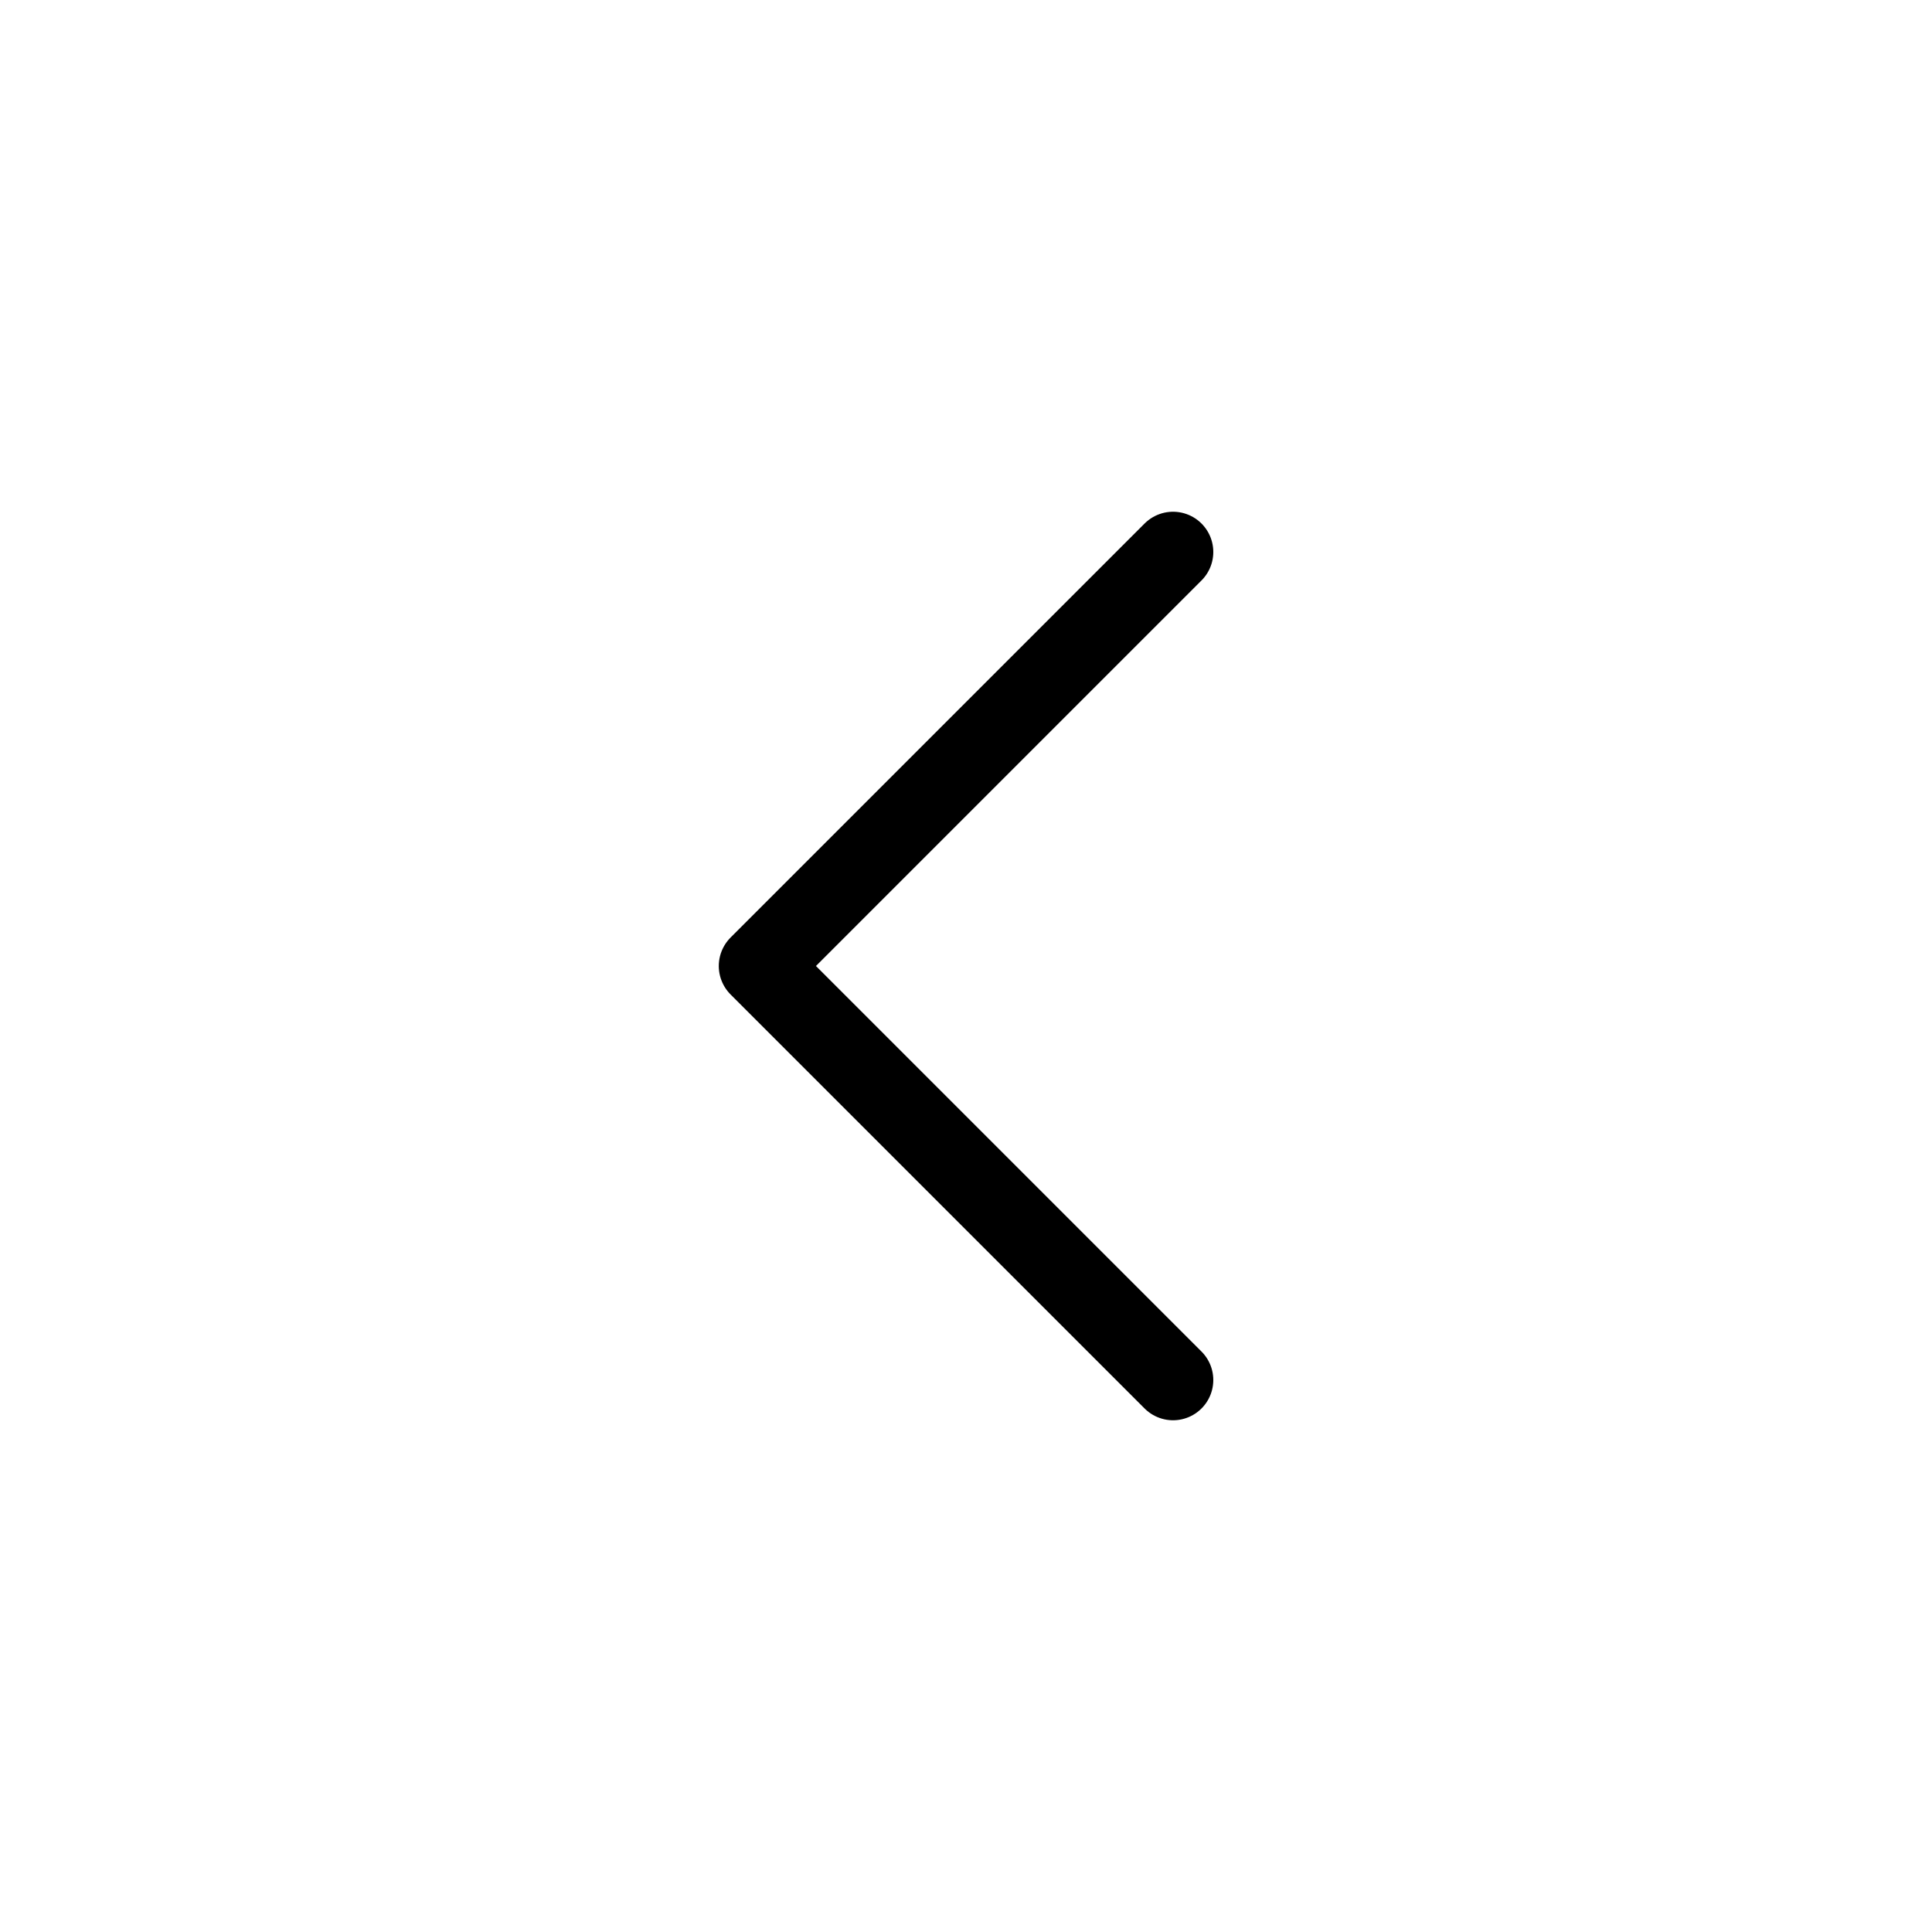
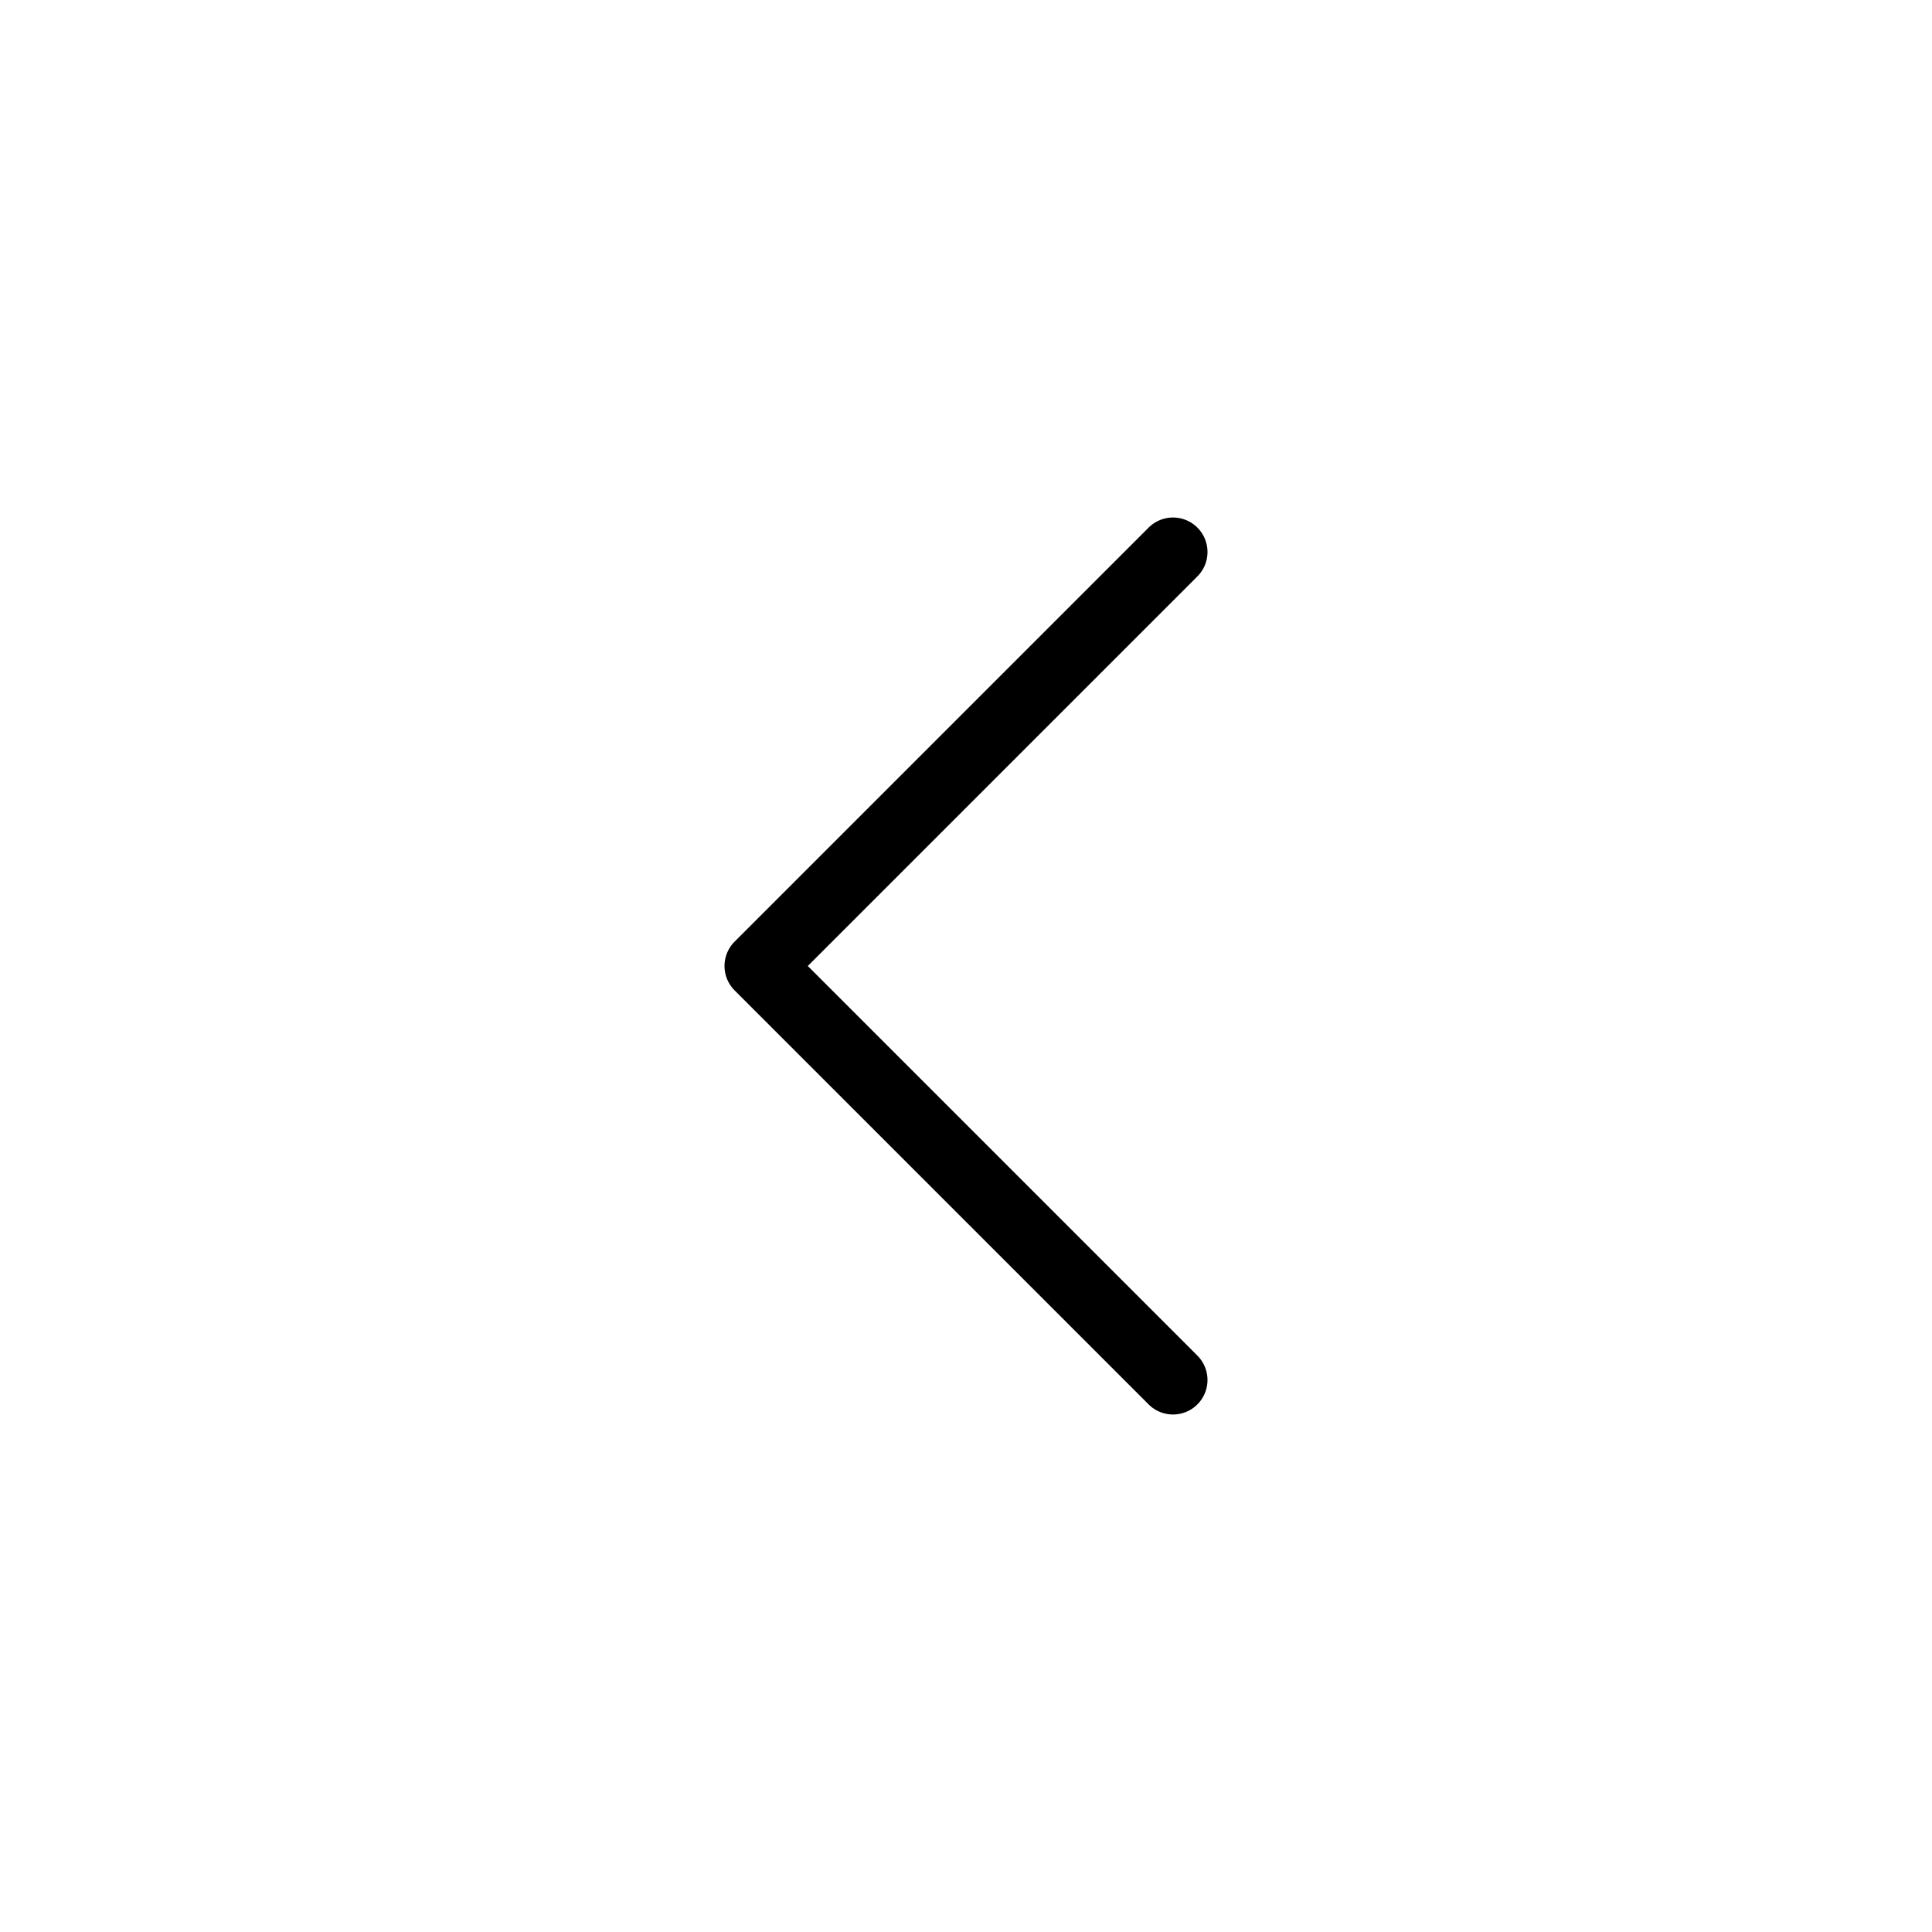
- <svg xmlns="http://www.w3.org/2000/svg" width="24" height="24" viewBox="0 0 24 24" fill="none">
-   <path d="M14.572 17.143L9.429 12L14.572 6.857" stroke="currentColor" stroke-linecap="round" stroke-linejoin="round" />
+ <svg xmlns="http://www.w3.org/2000/svg" width="28" height="28" viewBox="0 0 28 28" fill="none">
+   <path d="M17 20L11 14L17 8" stroke="currentColor" stroke-linecap="round" stroke-linejoin="round" />
</svg>
